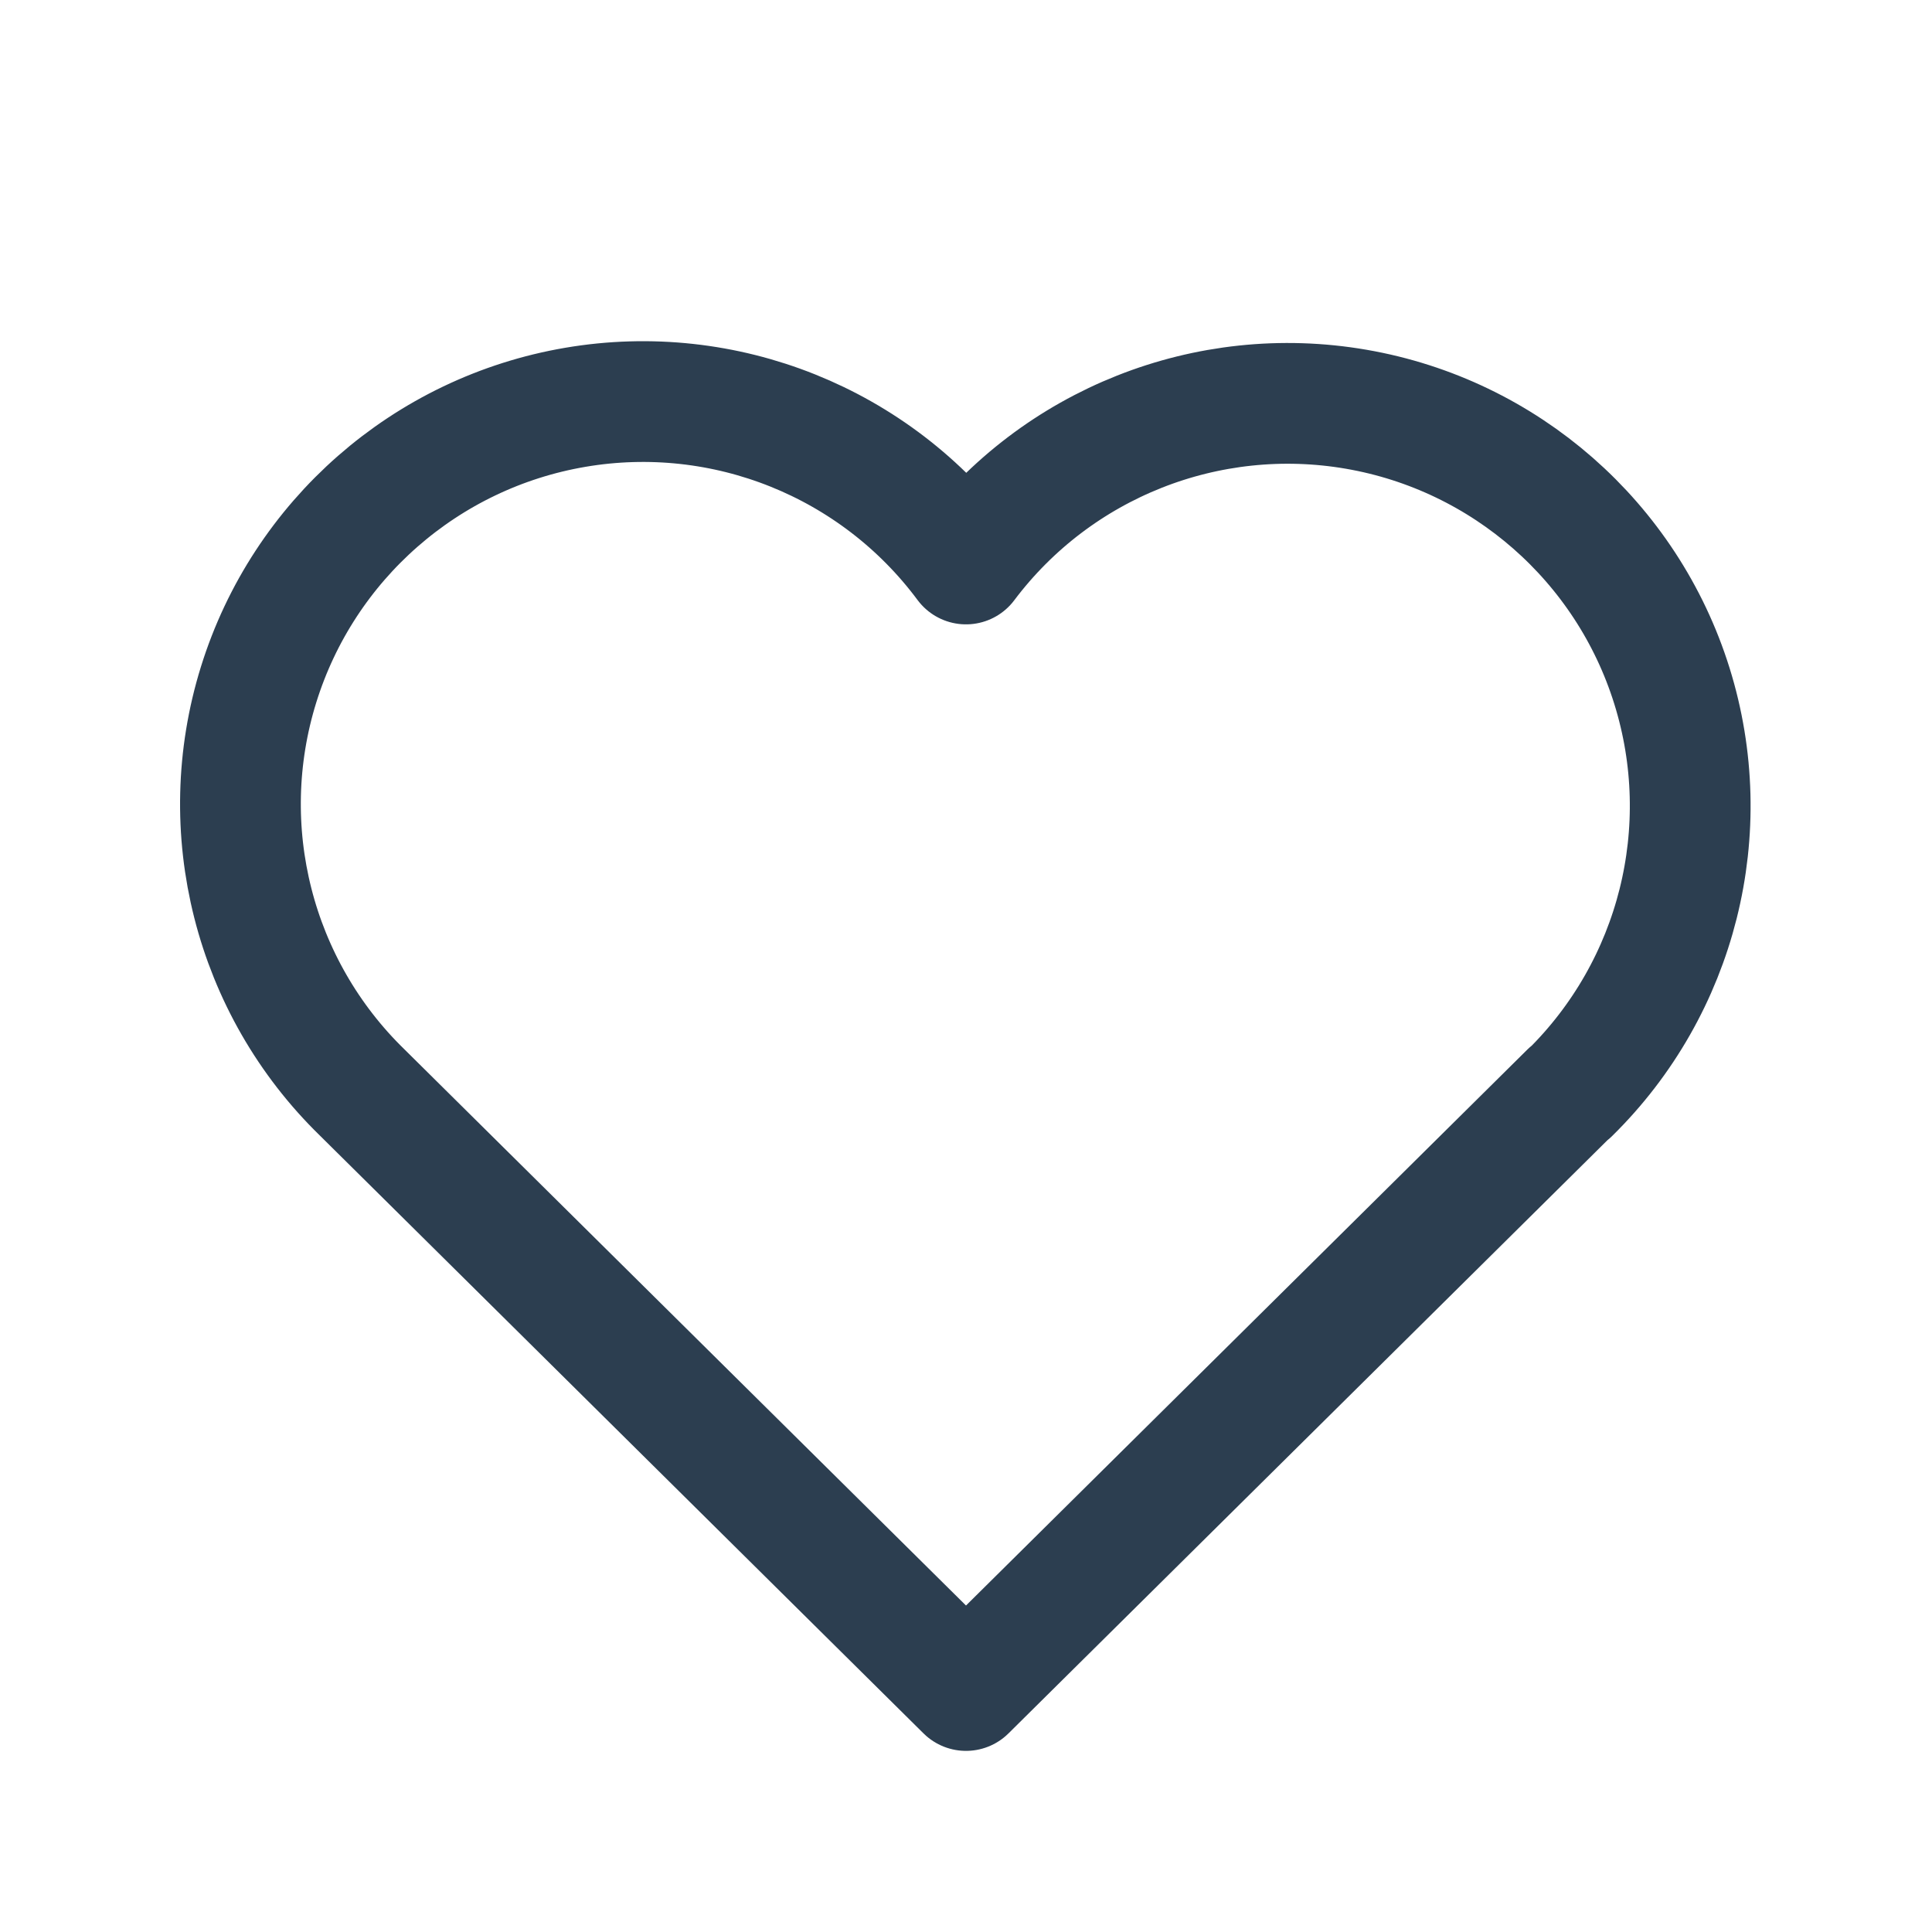
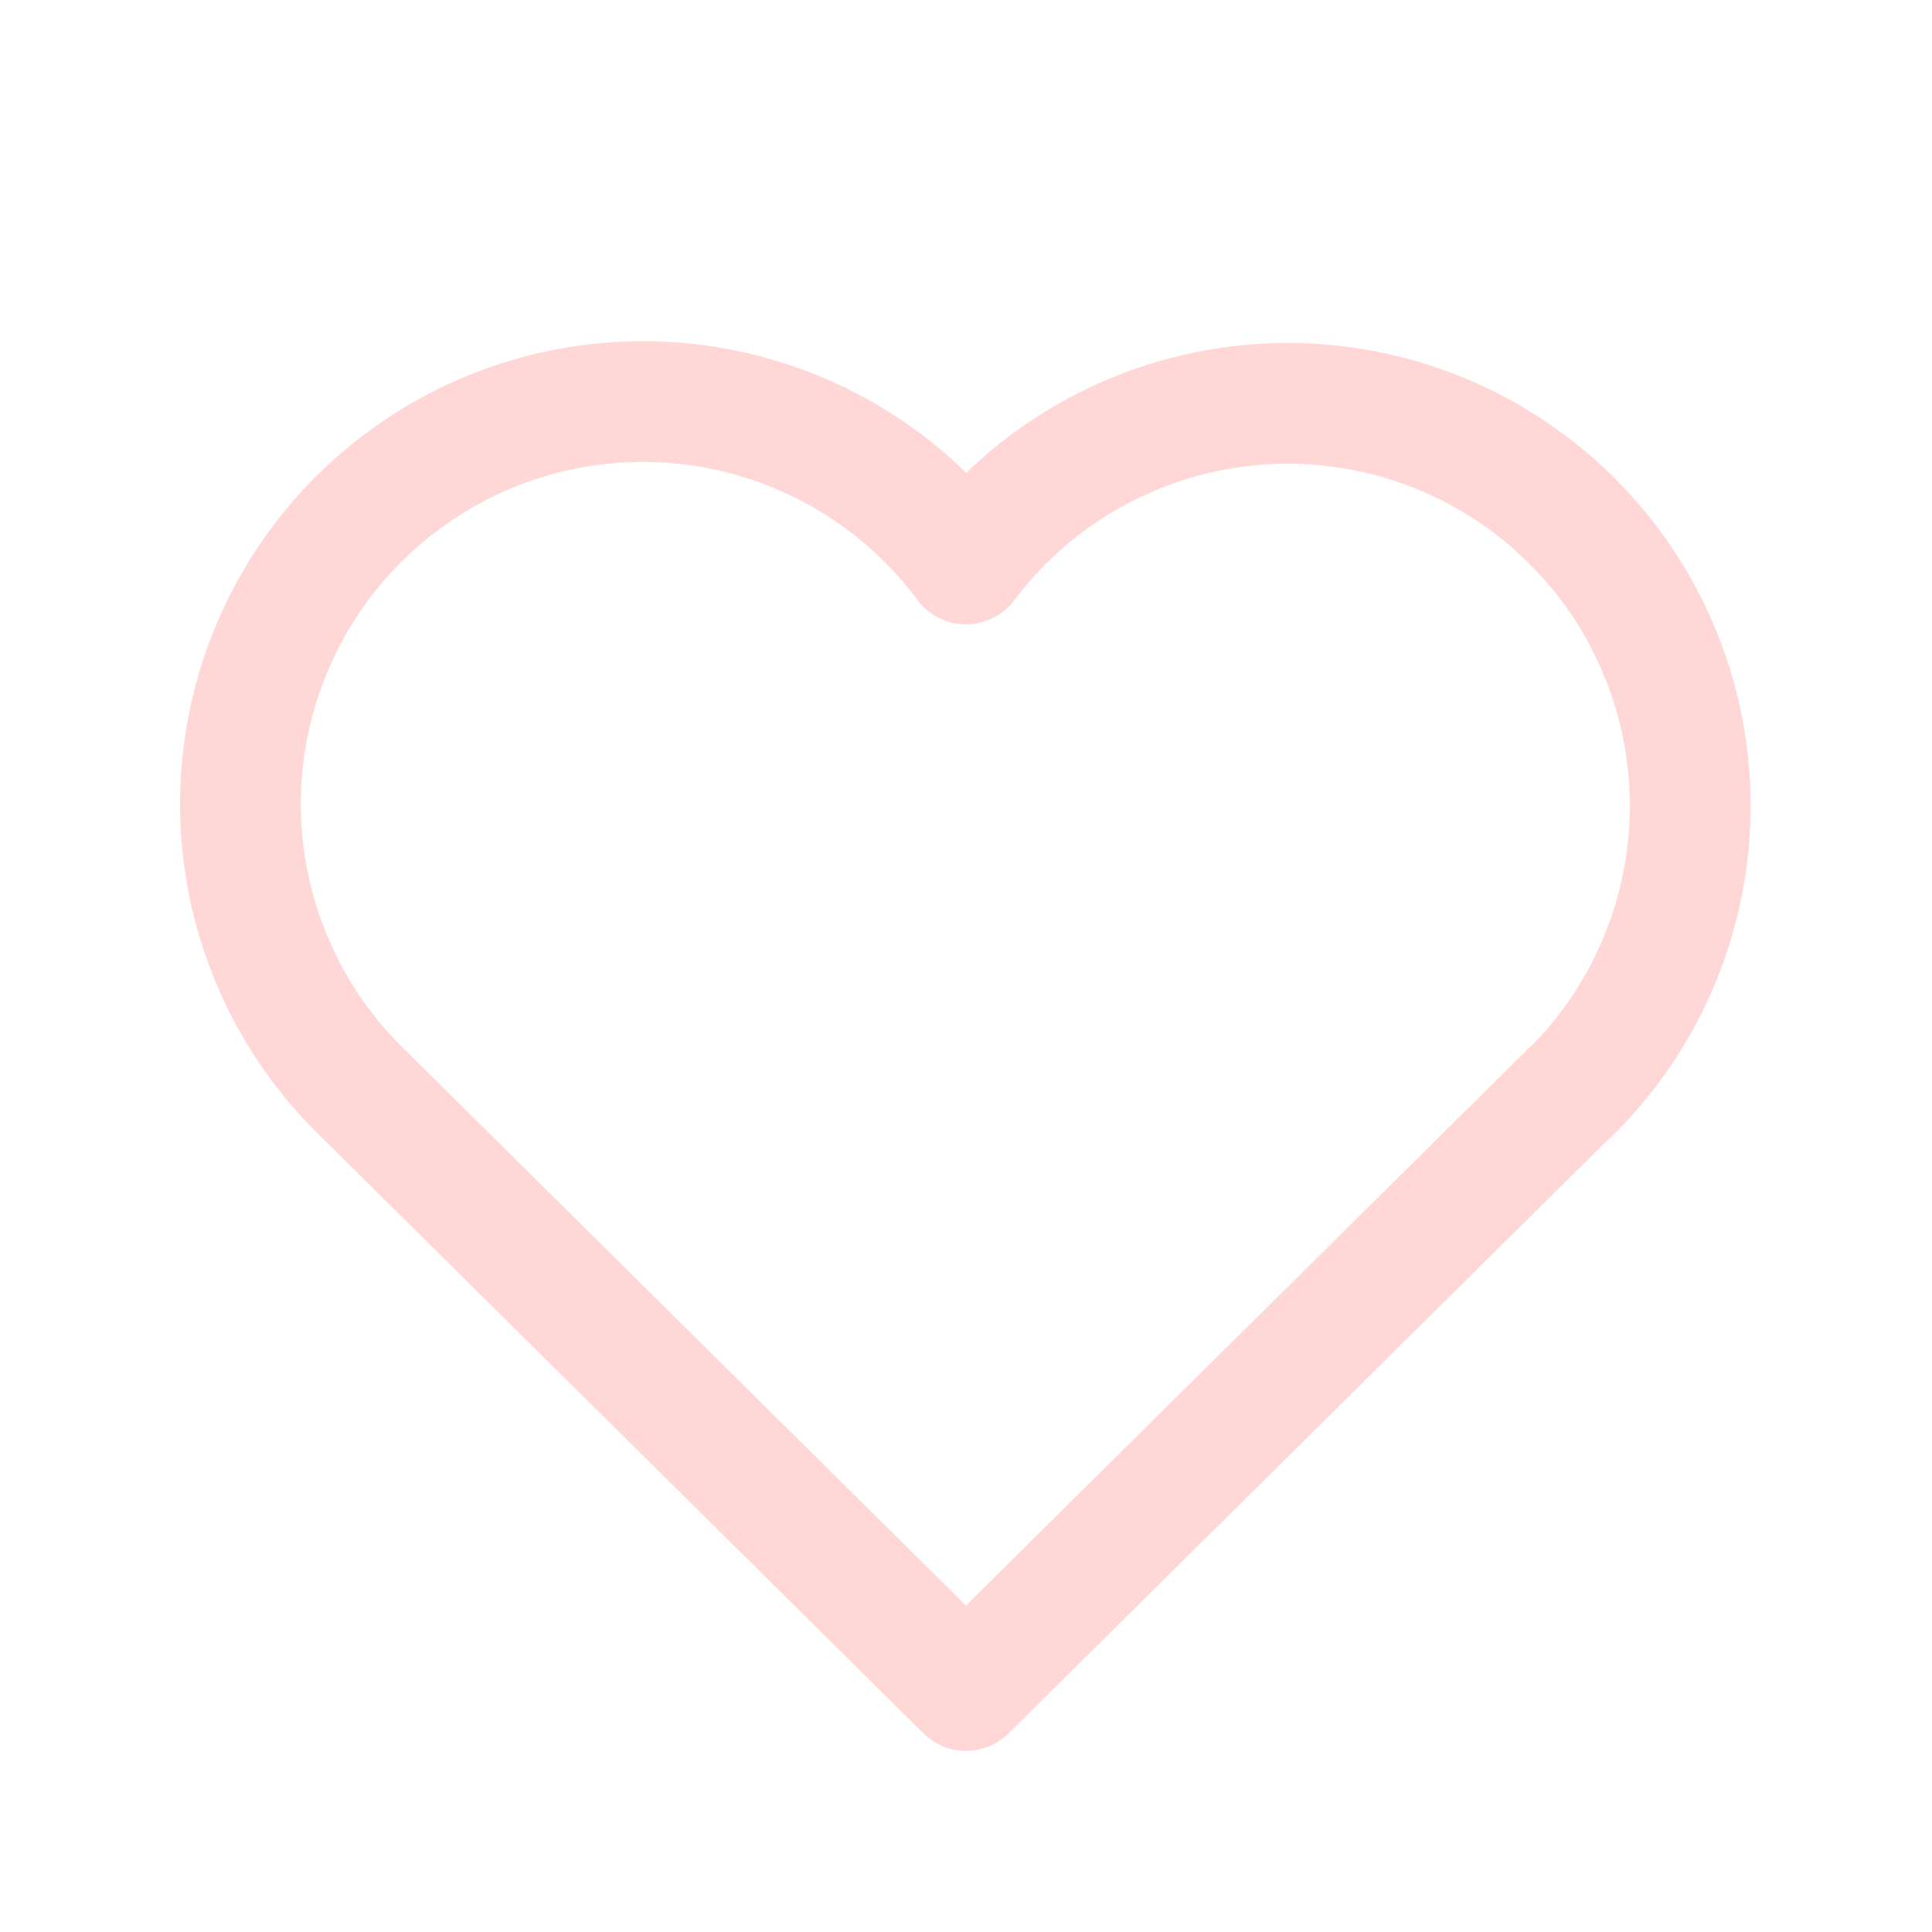
- <svg xmlns="http://www.w3.org/2000/svg" class="icon icon-tabler icon-tabler-heart" width="44" height="44" viewBox="0 0 24 24" stroke-width="1.5" stroke="#2c3e50" fill="none" stroke-linecap="round" stroke-linejoin="round">
+ <svg xmlns="http://www.w3.org/2000/svg" class="icon icon-tabler icon-tabler-heart" width="44" height="44" viewBox="0 0 24 24" stroke-width="1.5" stroke="#ffd7d7" fill="none" stroke-linecap="round" stroke-linejoin="round">
  <path stroke="none" d="M0 0h24v24H0z" fill="none" />
  <path d="M19.5 13.572l-7.5 7.428l-7.5 -7.428m0 0a5 5 0 1 1 7.5 -6.566a5 5 0 1 1 7.5 6.572" />
</svg>
